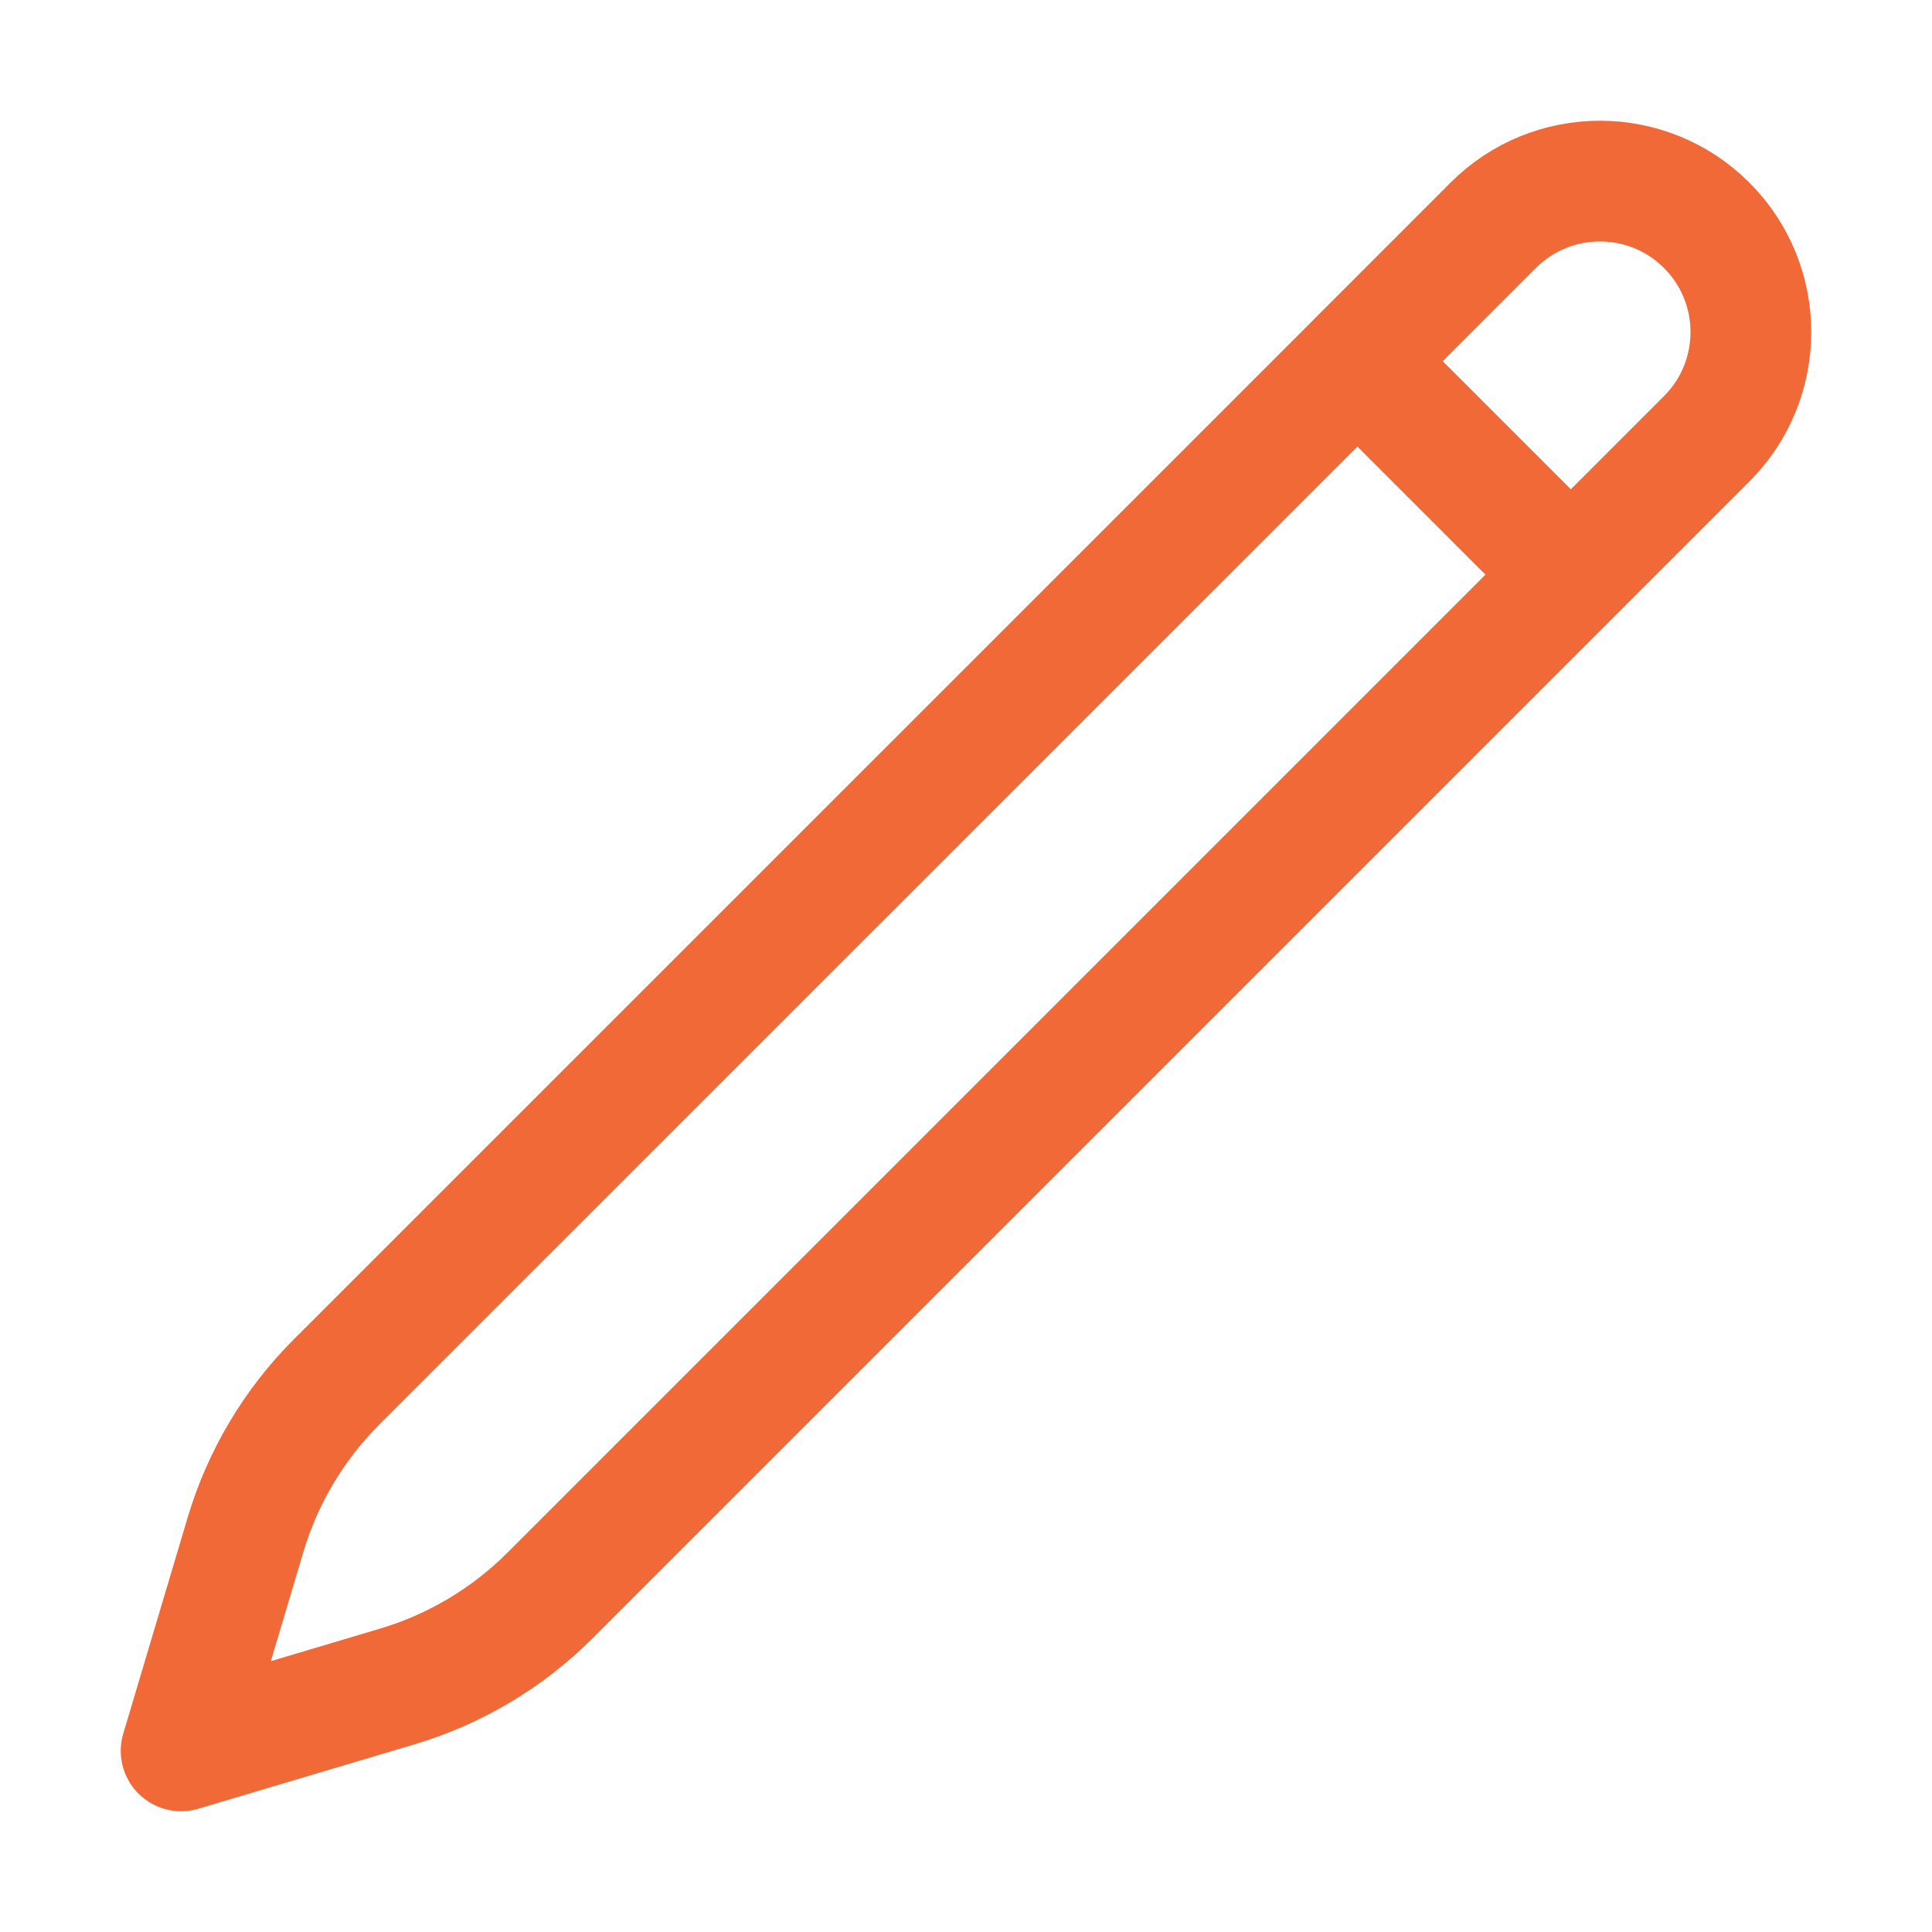
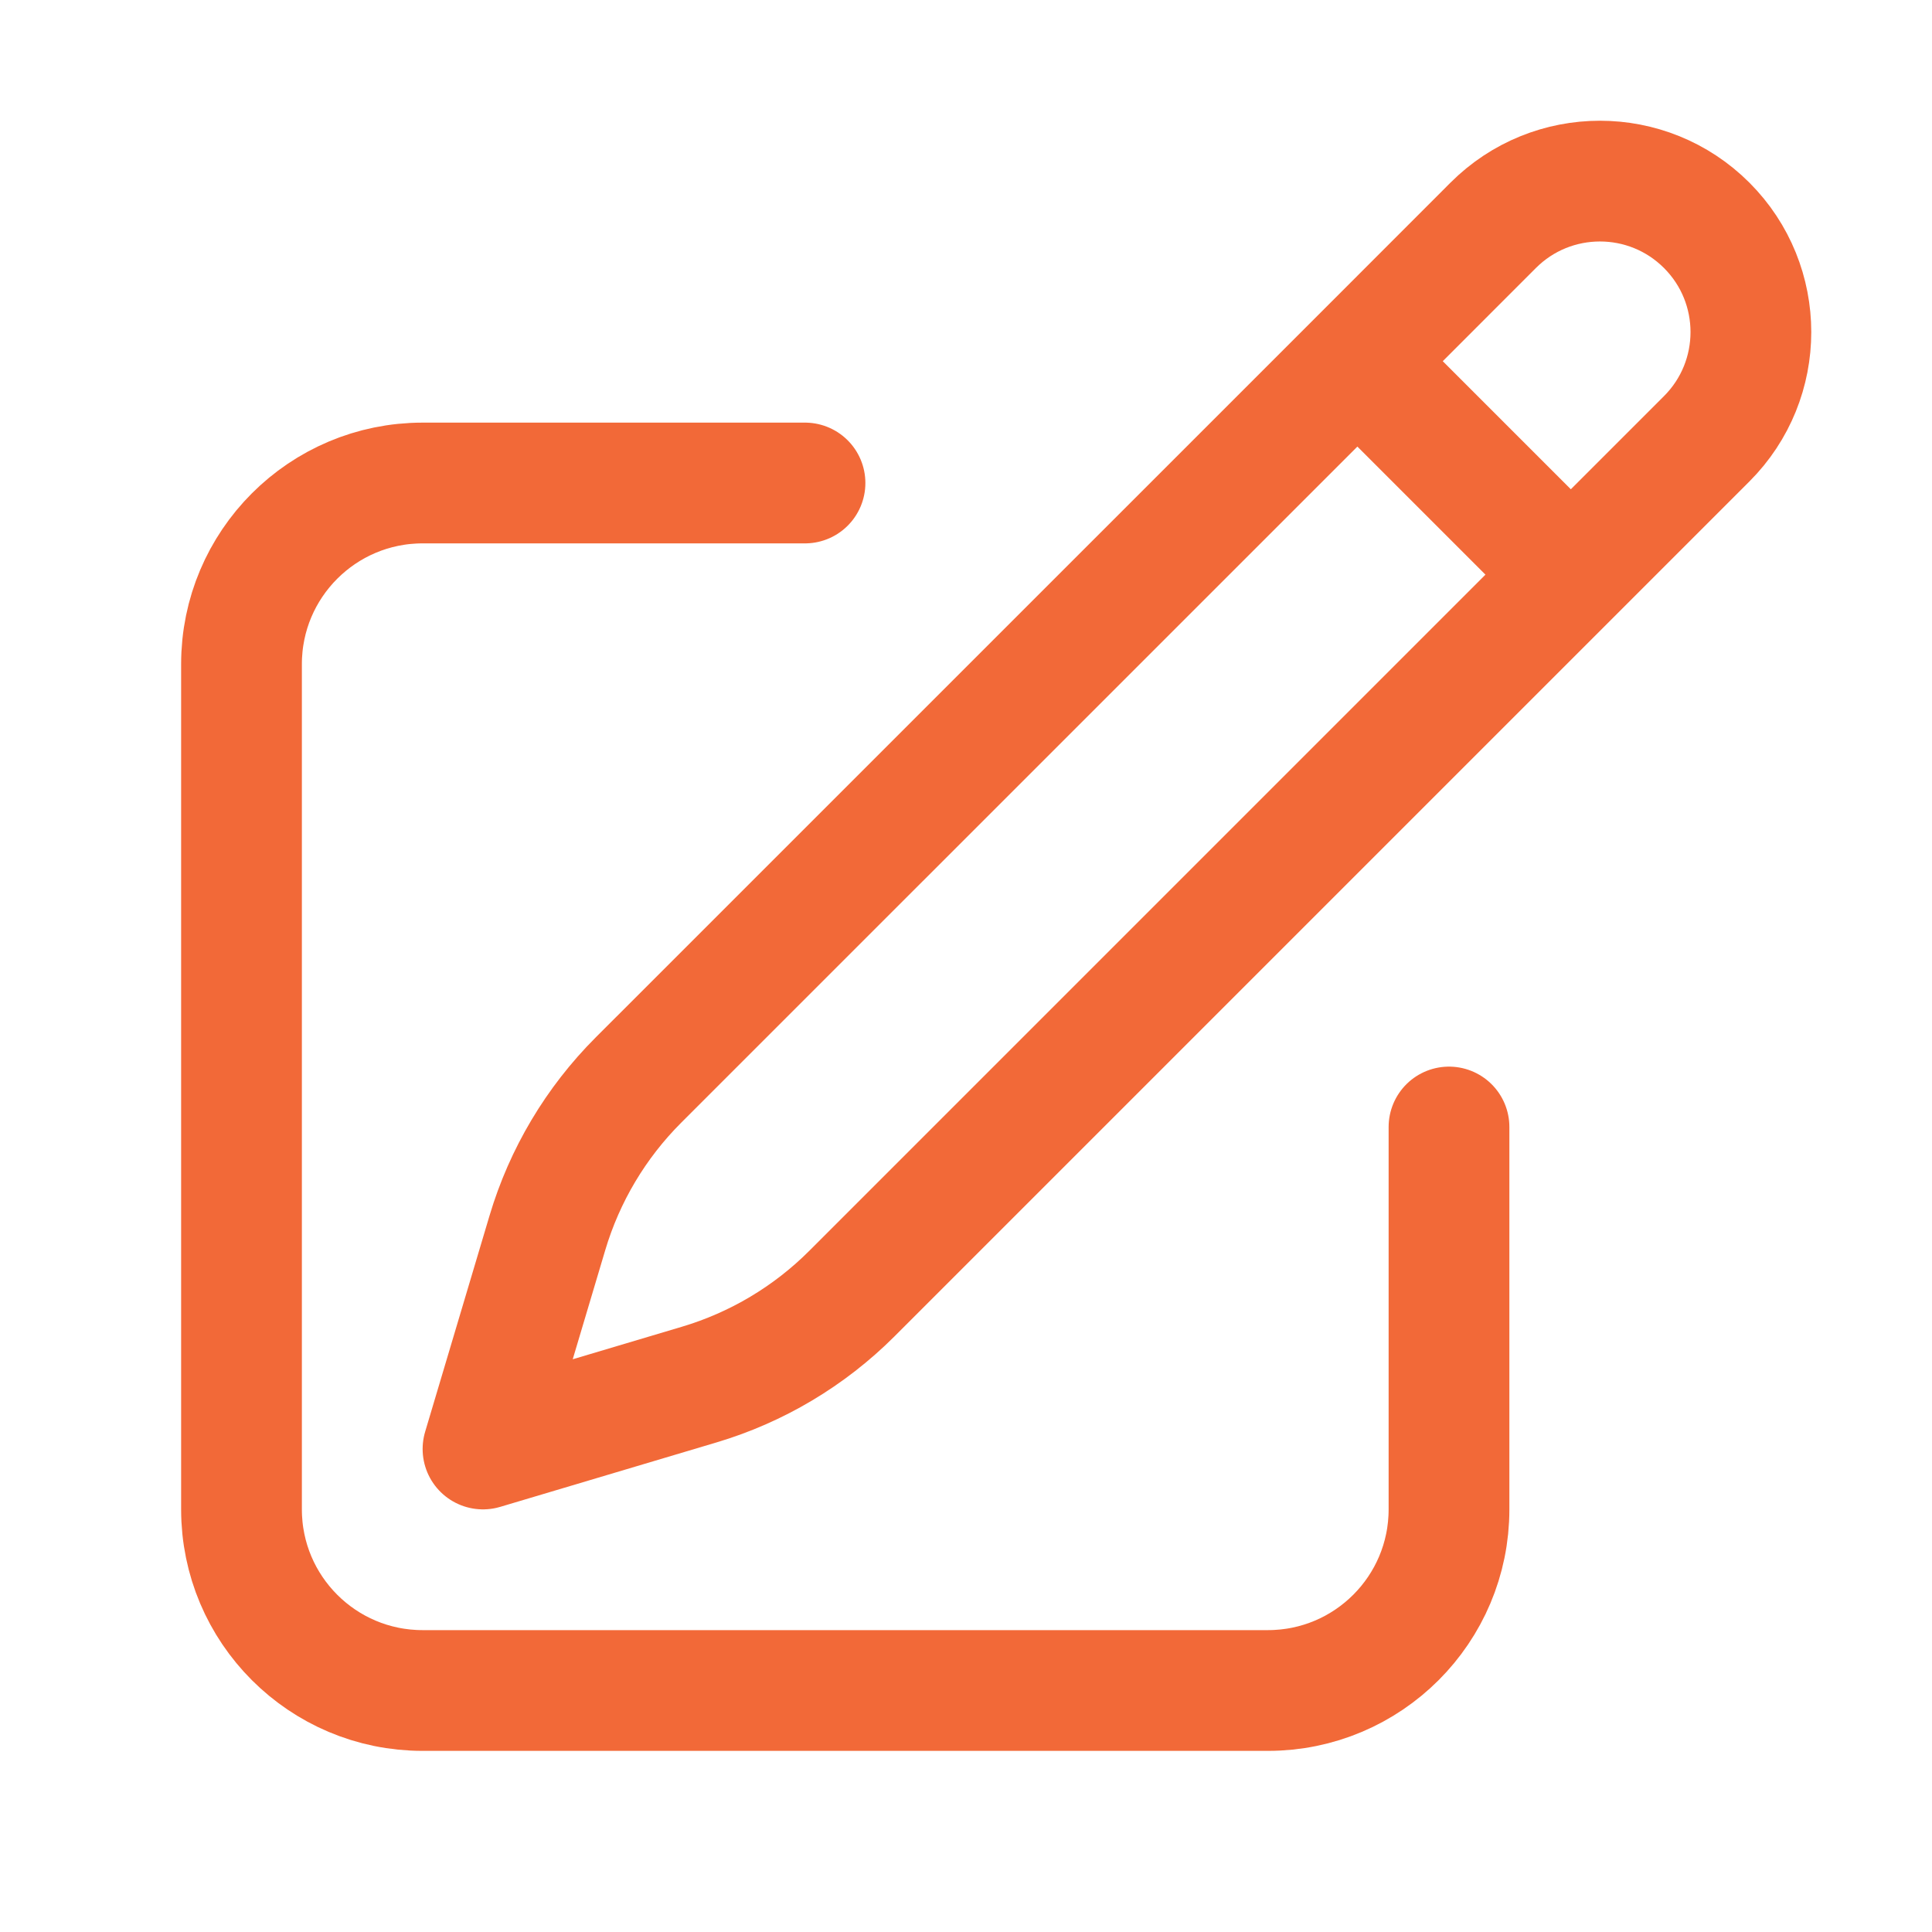
<svg xmlns="http://www.w3.org/2000/svg" color="#F26938" fill="none" viewBox="0 0 24 24" stroke-width="1.5" stroke="currentColor" class="w-6 h-6">
-   <path stroke-linecap="round" stroke-linejoin="round" d="M16.862 4.487l1.687-1.688a1.875 1.875 0 112.652 2.652L6.832 19.82a4.5 4.5 0 01-1.897 1.13l-2.685.8.8-2.685a4.5 4.5 0 011.13-1.897L16.863 4.487zm0 0L19.5 7.125" />
+   <path stroke-linecap="round" stroke-linejoin="round" d="M16.862 4.487l1.687-1.688a1.875 1.875 0 112.652 2.652L10.582 16.07a4.5 4.5 0 01-1.897 1.13L6 18l.8-2.685a4.5 4.5 0 011.13-1.897l8.932-8.931zm0 0L19.5 7.125M18 14v4.75A2.25 2.25 0 0115.75 21H5.25A2.25 2.25 0 013 18.75V8.25A2.25 2.25 0 015.25 6H10" />
</svg>
